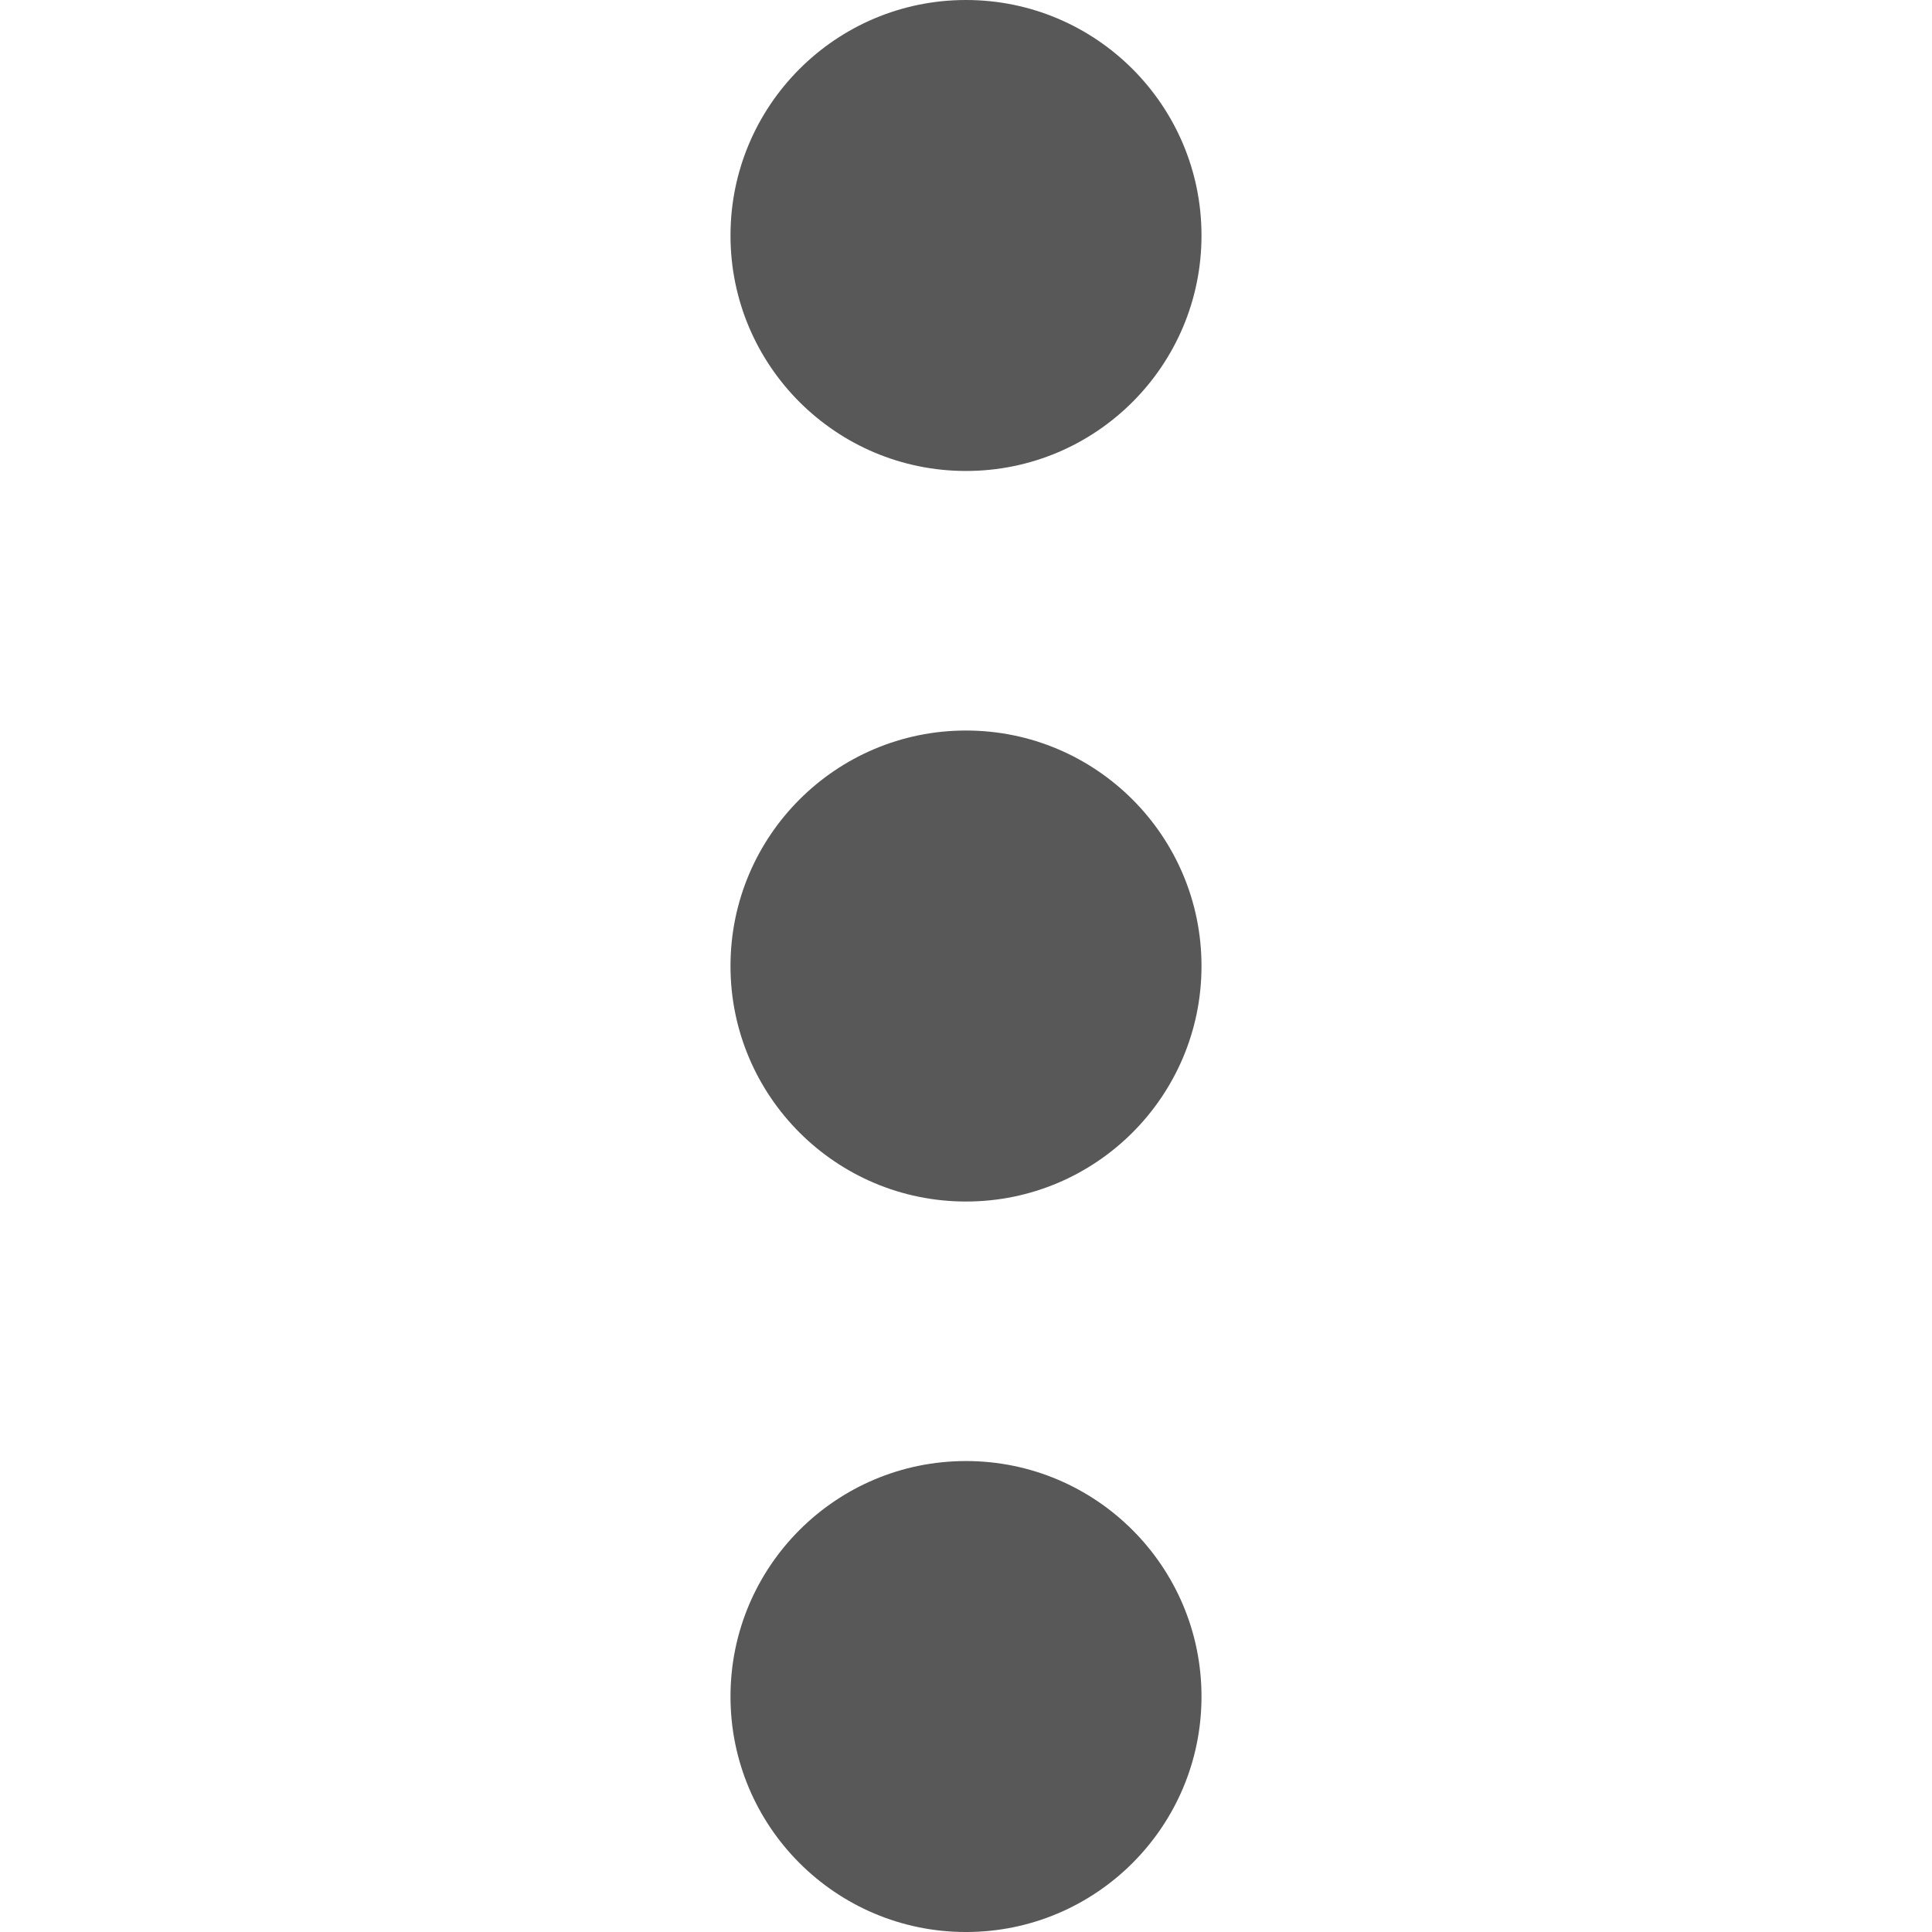
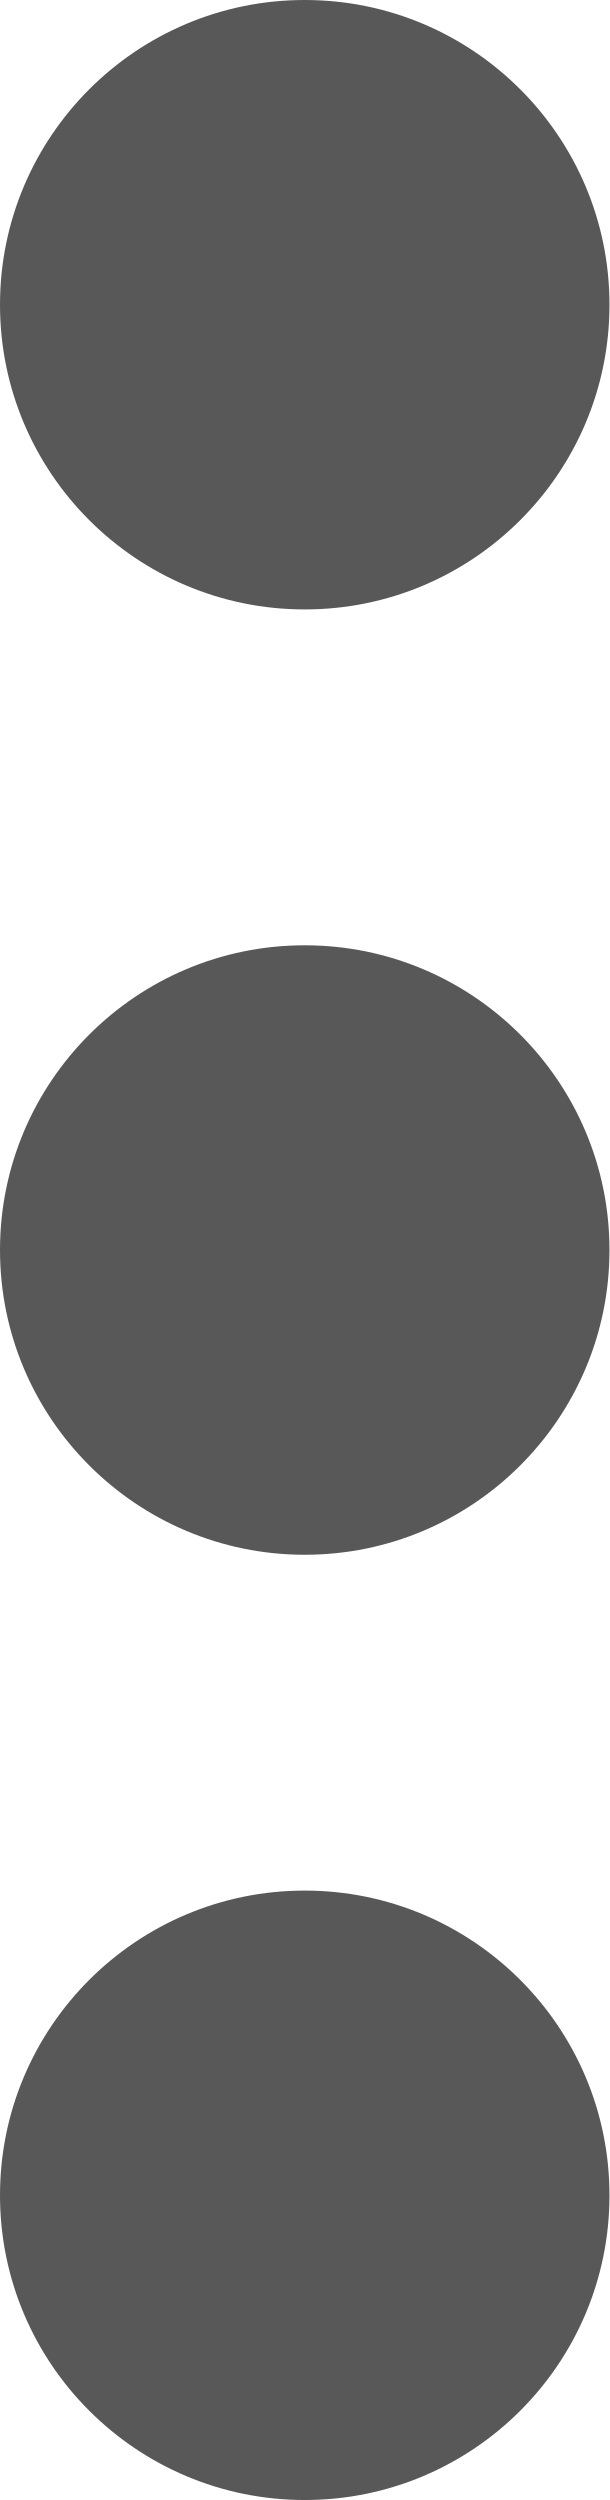
- <svg xmlns="http://www.w3.org/2000/svg" version="1.1" id="Layer_1" x="0px" y="0px" width="32" height="32" fill="#585858" viewBox="0 0 29.957 122.88" enable-background="new 0 0 29.957 122.88" xml:space="preserve">
+ <svg xmlns="http://www.w3.org/2000/svg" version="1.1" id="Layer_1" x="0" y="0" height="19" fill="#585858" viewBox="0 0 29.957 122.88" enable-background="new 0 0 29.957 122.88" xml:space="preserve">
  <g>
    <path fill-rule="evenodd" clip-rule="evenodd" d="M14.978,0c8.27,0,14.979,6.708,14.979,14.979c0,8.27-6.709,14.976-14.979,14.976 C6.708,29.954,0,23.249,0,14.979C0,6.708,6.708,0,14.978,0L14.978,0z M14.978,92.926c8.27,0,14.979,6.708,14.979,14.979 s-6.709,14.976-14.979,14.976C6.708,122.88,0,116.175,0,107.904S6.708,92.926,14.978,92.926L14.978,92.926z M14.978,46.463 c8.27,0,14.979,6.708,14.979,14.979s-6.709,14.978-14.979,14.978C6.708,76.419,0,69.712,0,61.441S6.708,46.463,14.978,46.463 L14.978,46.463z" />
  </g>
</svg>
